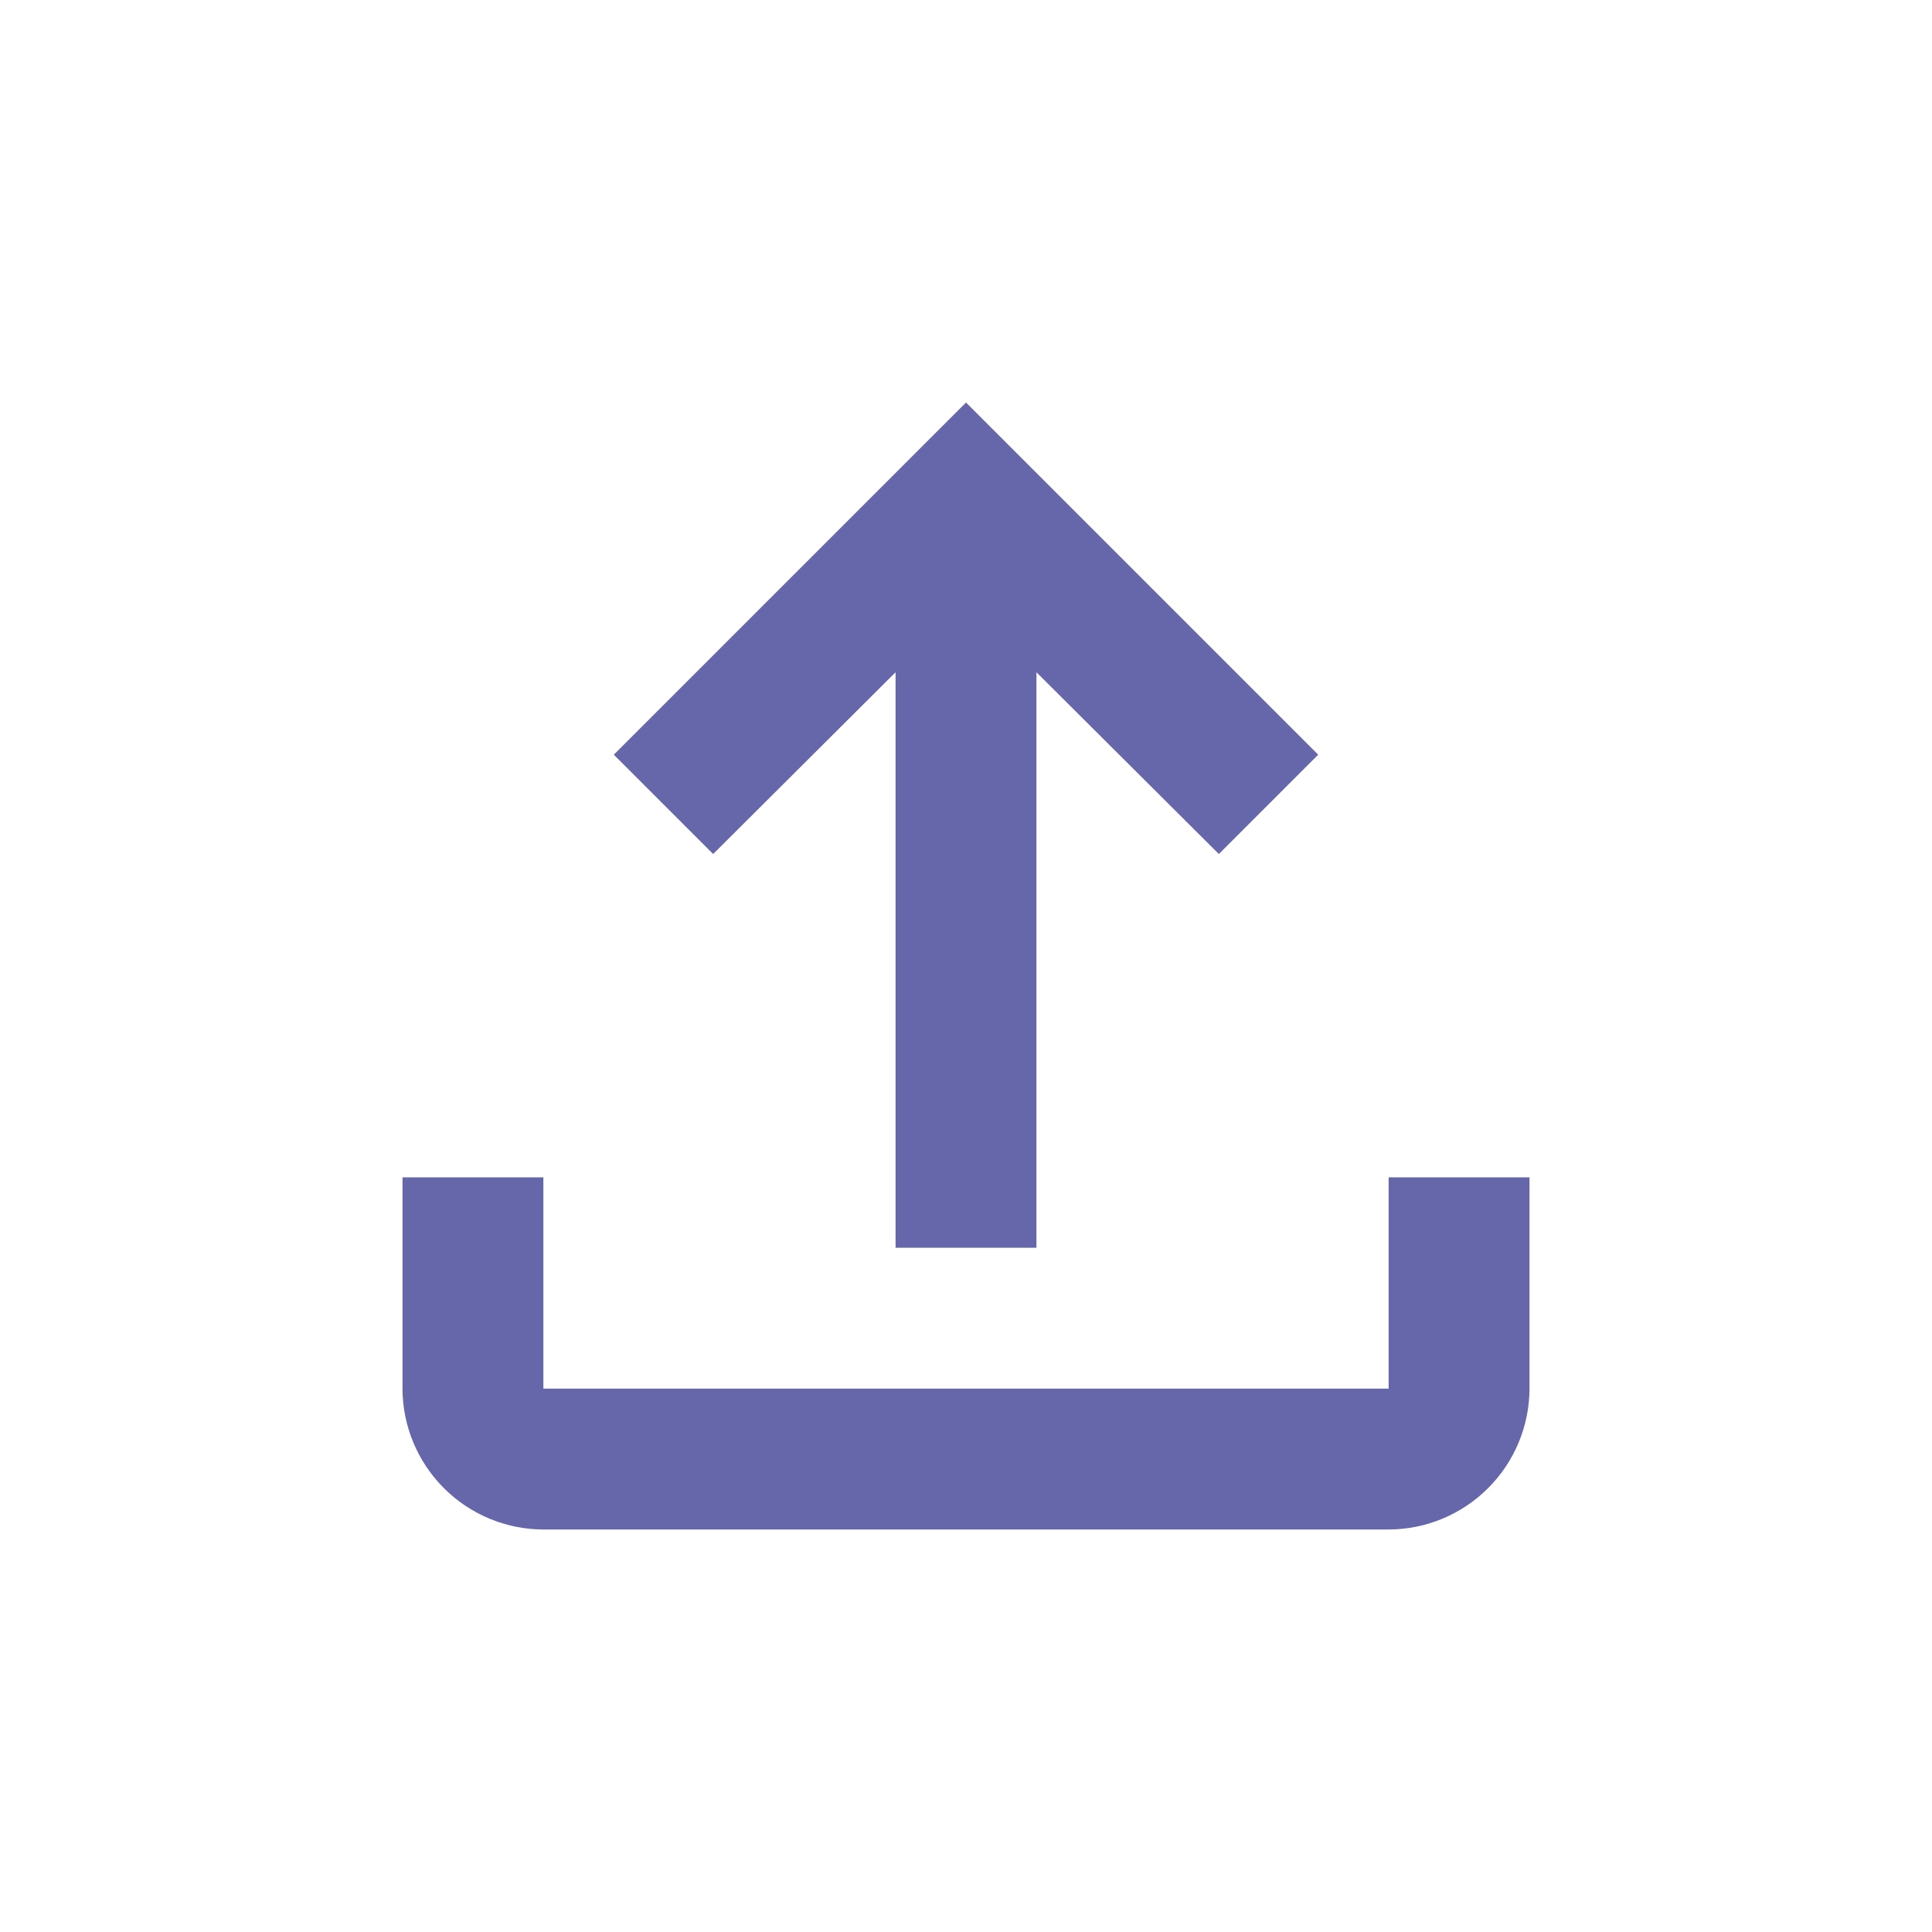
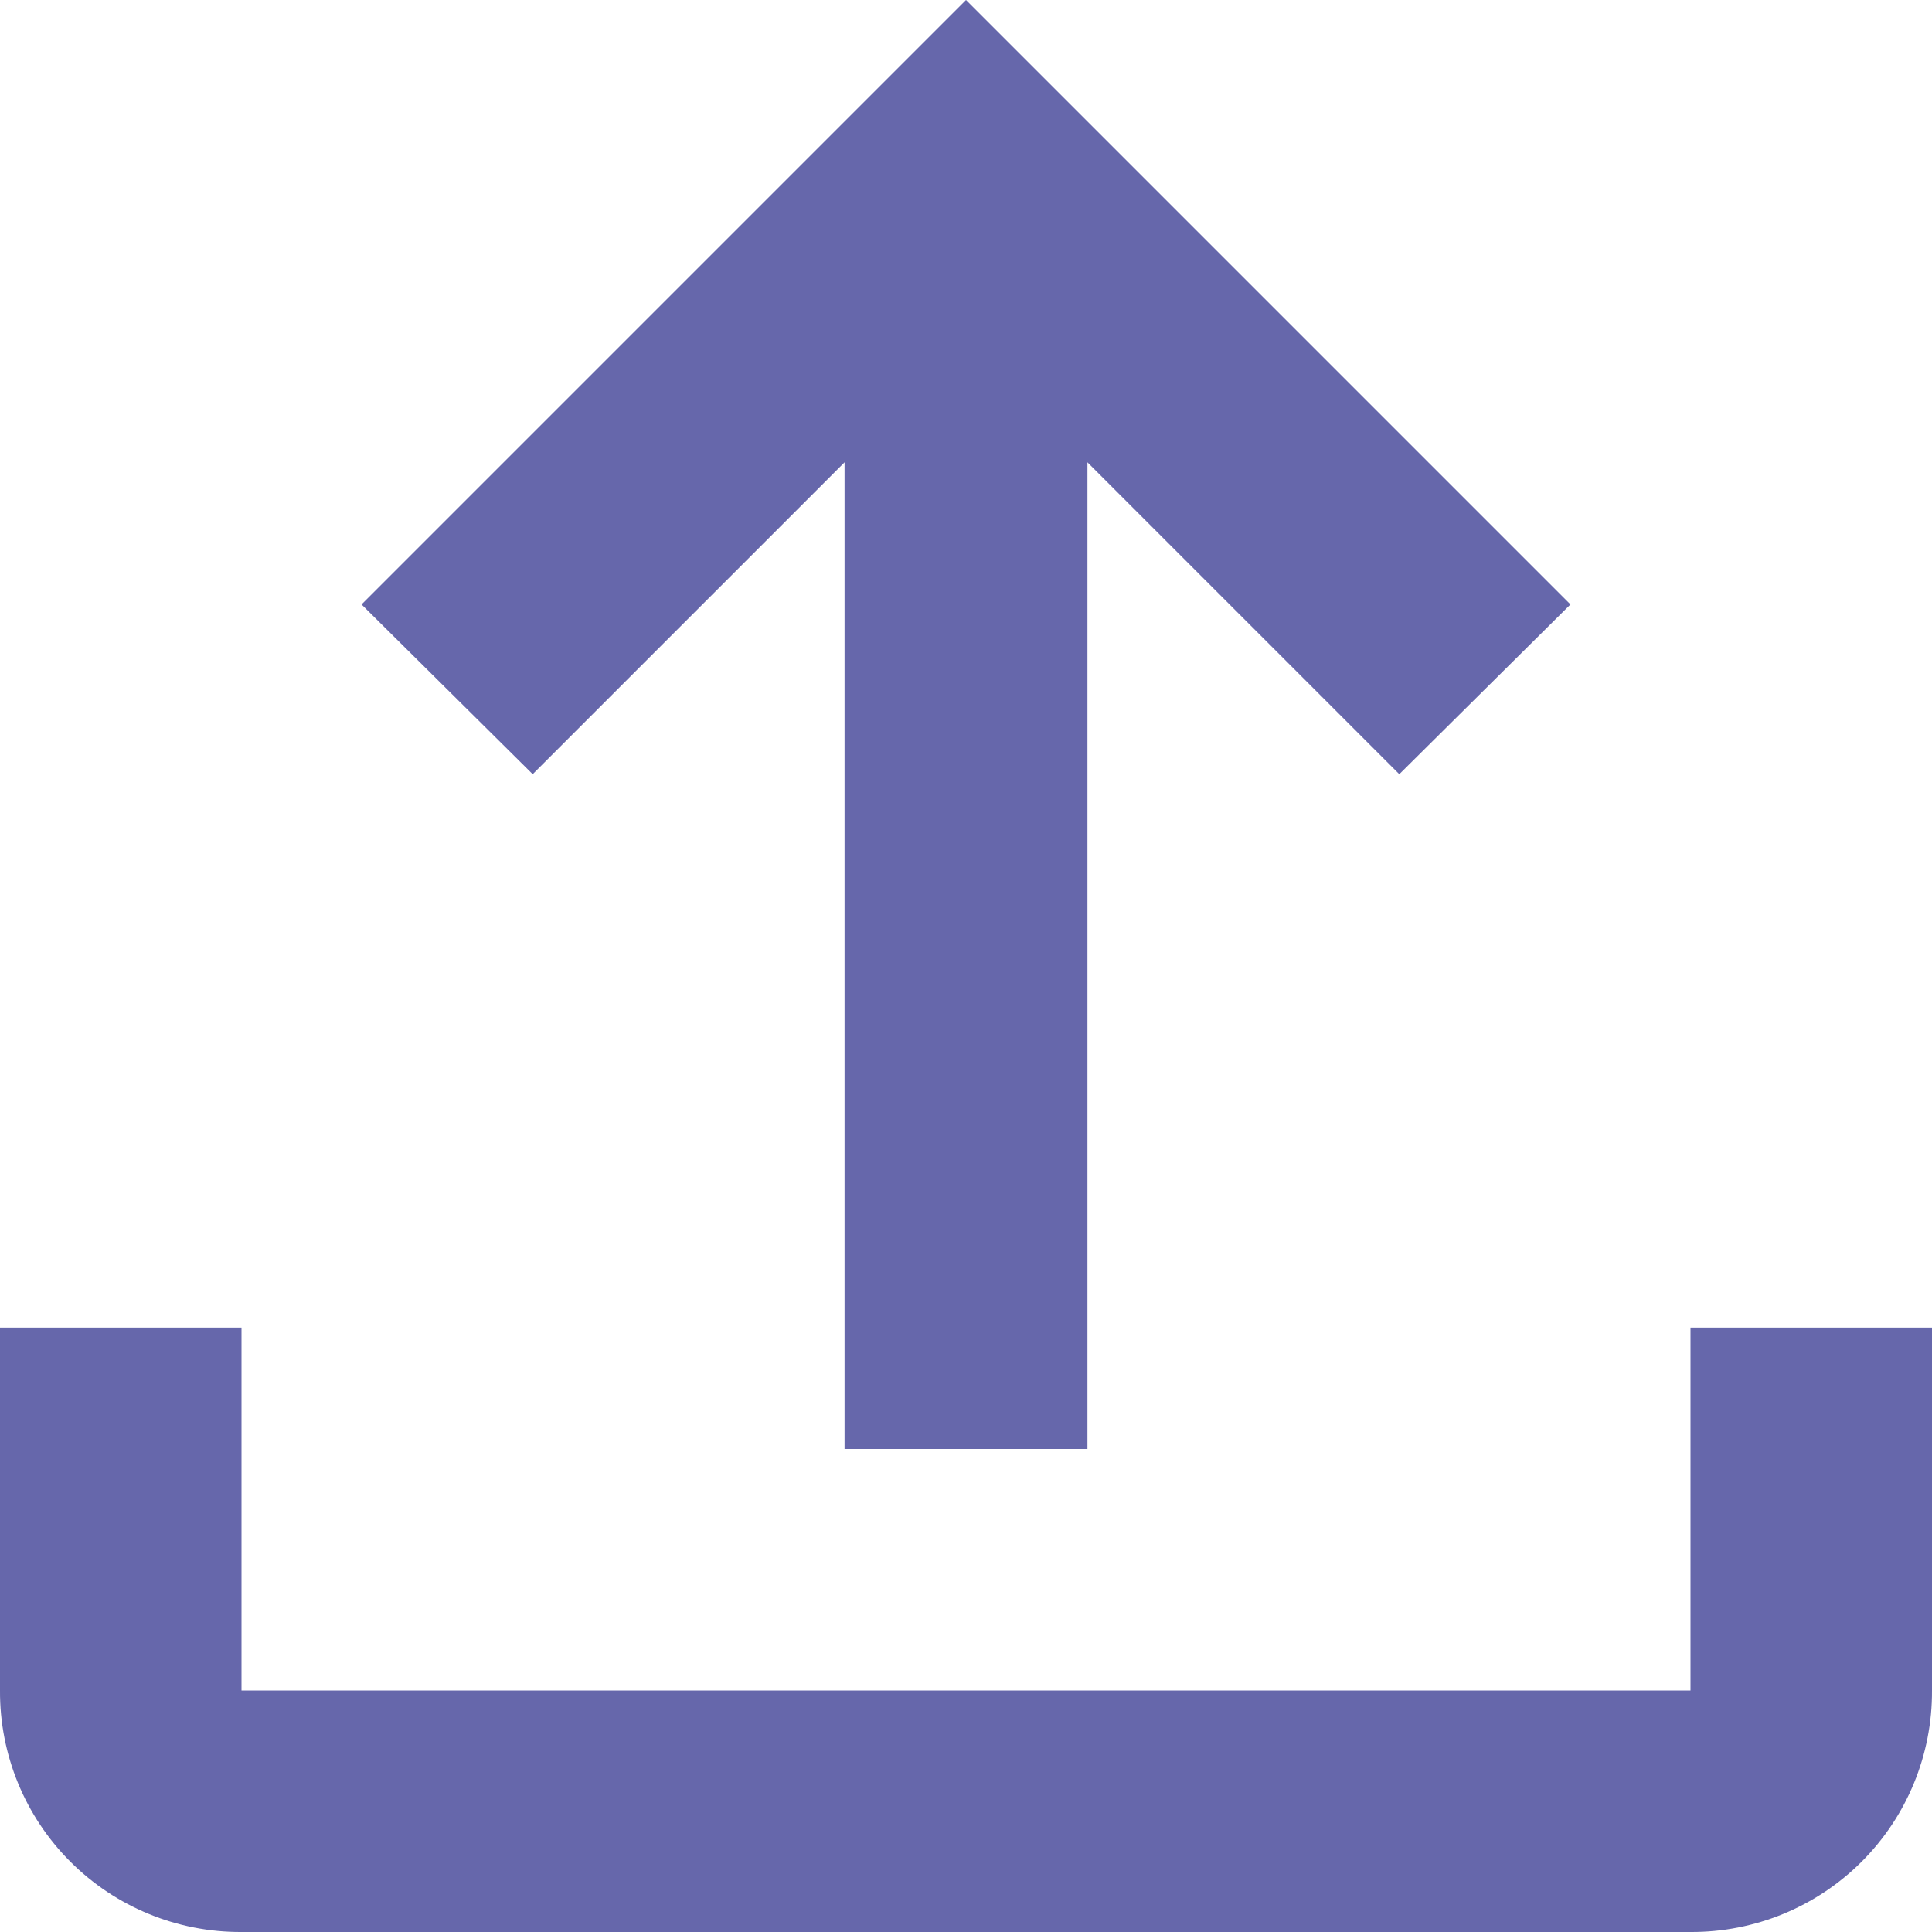
- <svg xmlns="http://www.w3.org/2000/svg" width="24" height="24" viewBox="0 0 24 24" fill="none">
-   <path d="M17.25 14.625V17.25H6.75V14.625H5V17.25C5.001 17.714 5.186 18.158 5.514 18.486C5.842 18.814 6.286 18.999 6.75 19H17.25C17.714 18.999 18.158 18.814 18.486 18.486C18.814 18.158 18.999 17.714 19 17.25V14.625H17.25ZM7.625 9.375L8.859 10.609L11.125 8.351V15.5H12.875V8.351L15.141 10.609L16.375 9.375L12 5L7.625 9.375Z" fill="#6667AB" />
+ <svg xmlns="http://www.w3.org/2000/svg" id="Слой_1" data-name="Слой 1" viewBox="0 0 14 14">
+   <path d="M17.25,14.62v2.63H6.75V14.62H5v2.63A1.74,1.74,0,0,0,6.75,19h10.5A1.74,1.74,0,0,0,19,17.25V14.62ZM7.62,9.38l1.24,1.23,2.26-2.26V15.5h1.76V8.35l2.26,2.26,1.24-1.23L12,5Z" transform="translate(-5 -5)" fill="#6667ab" />
</svg>
